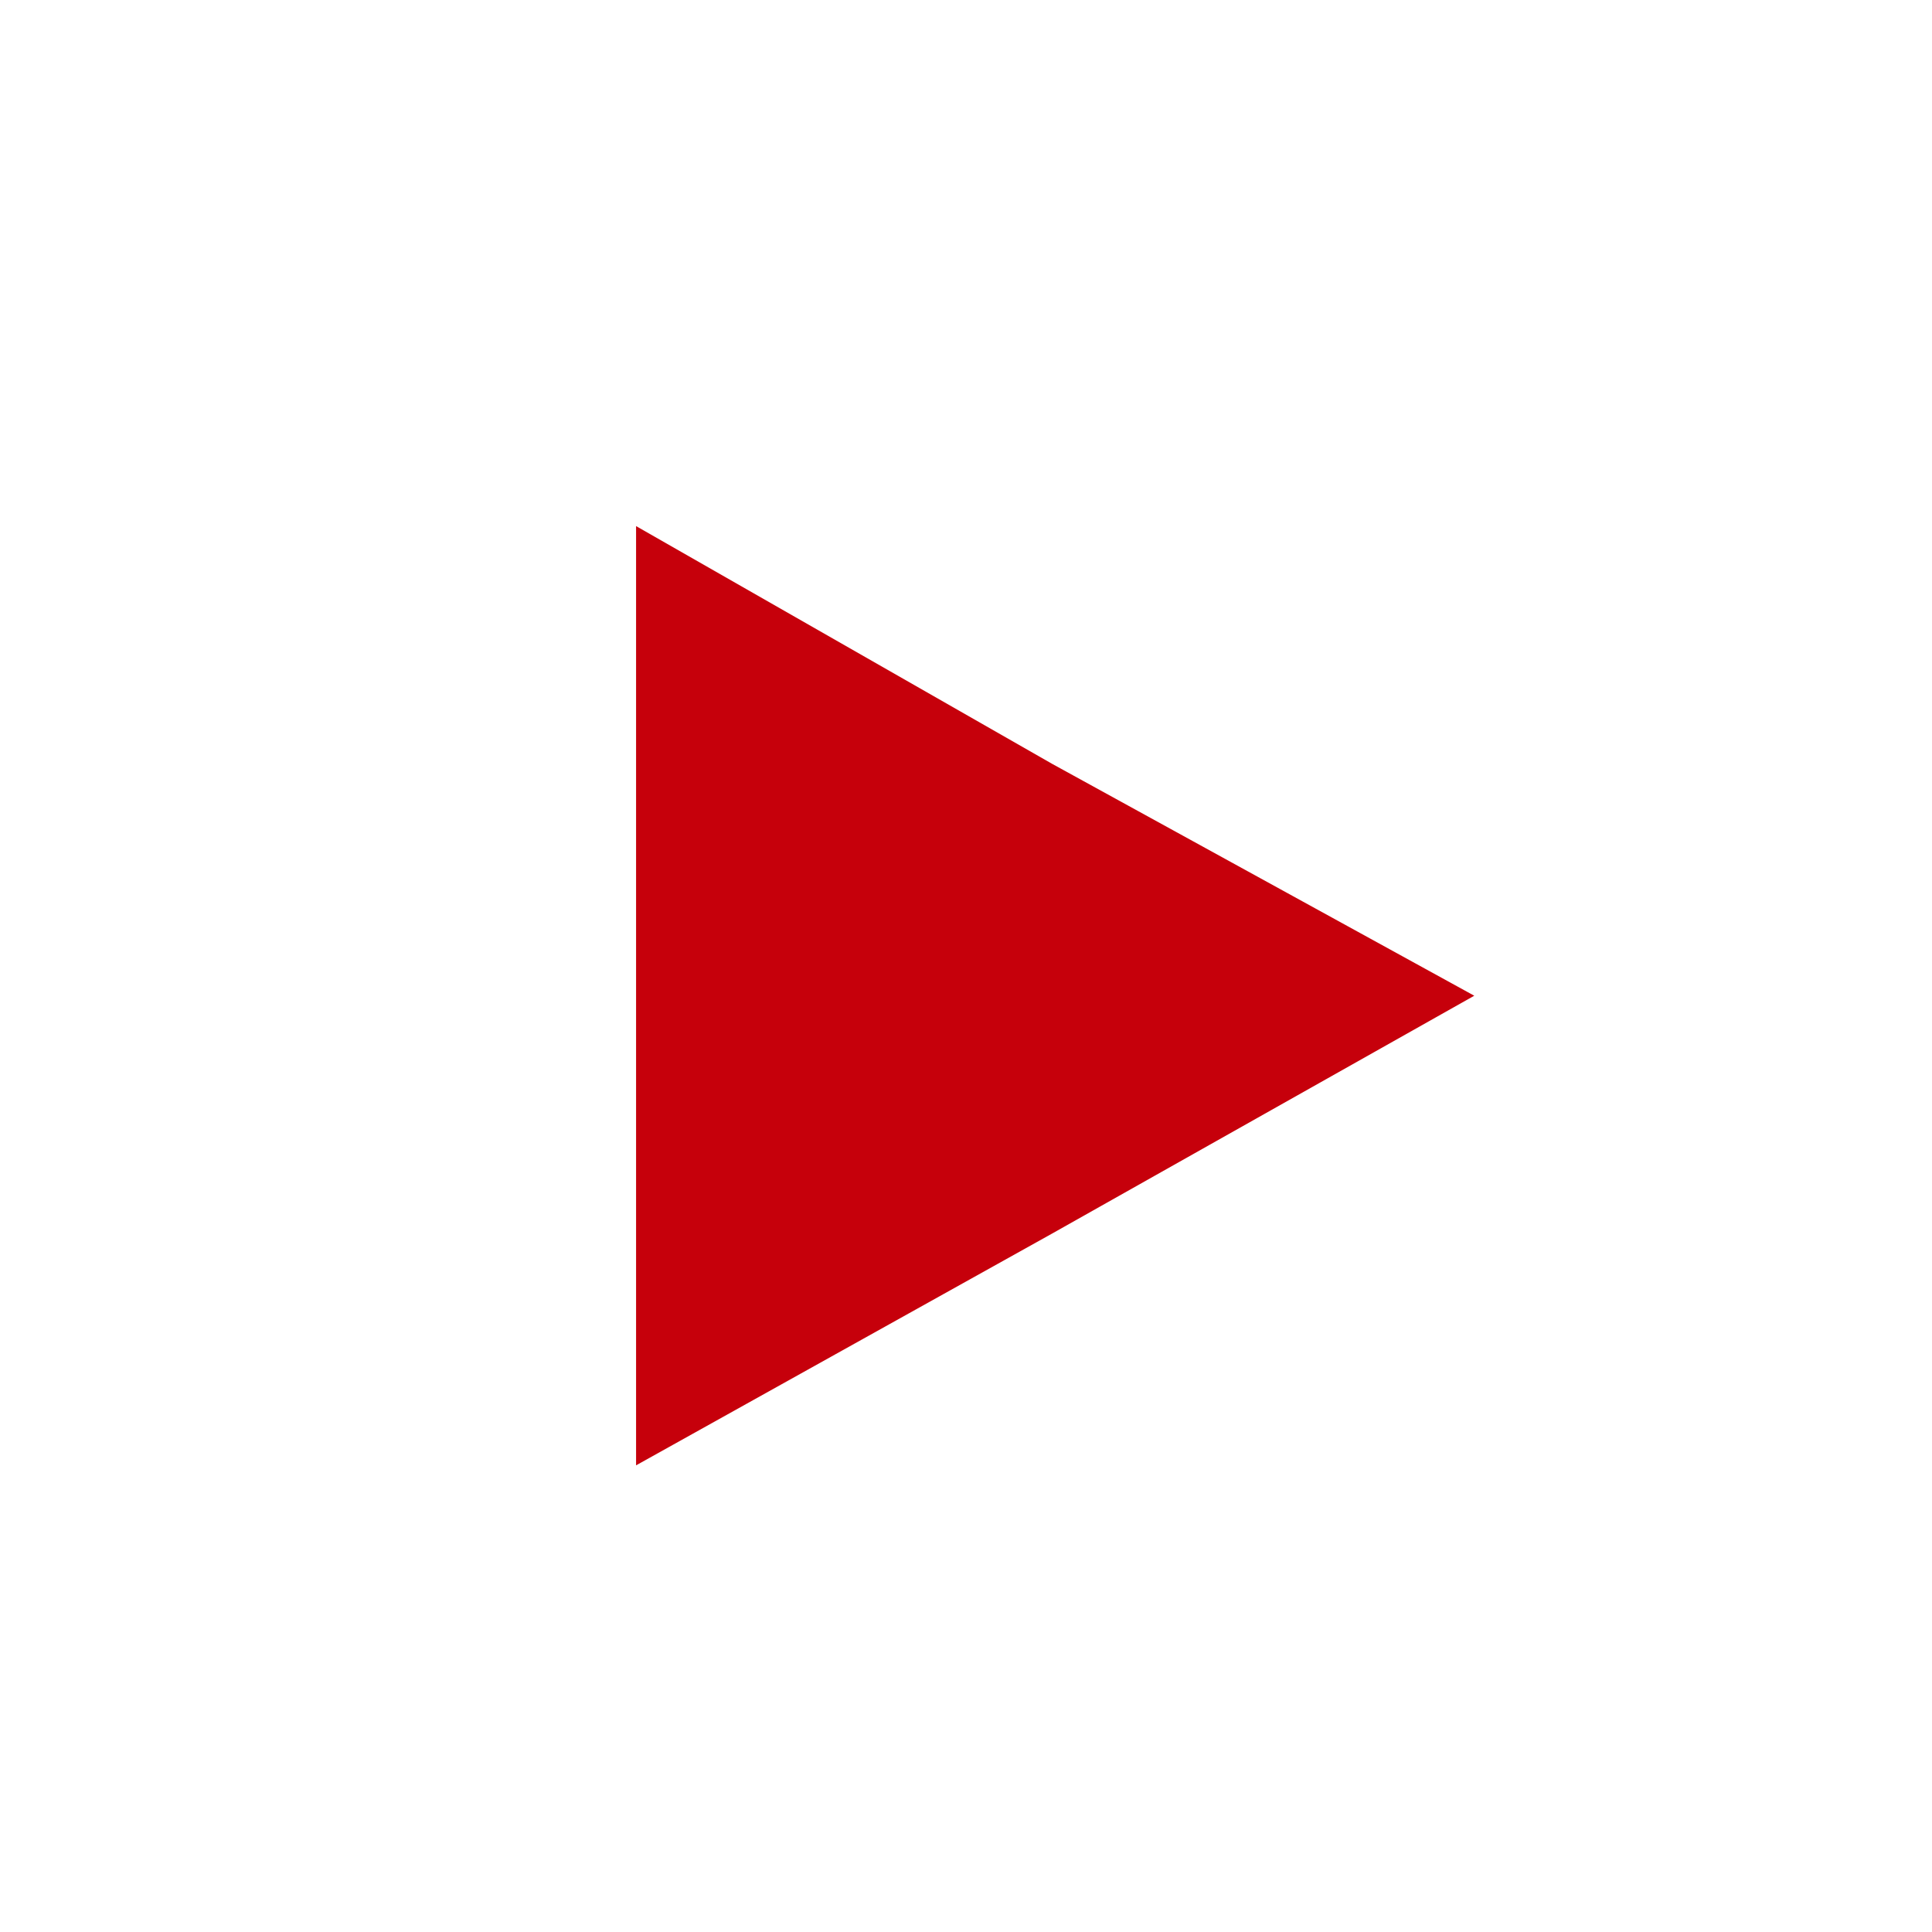
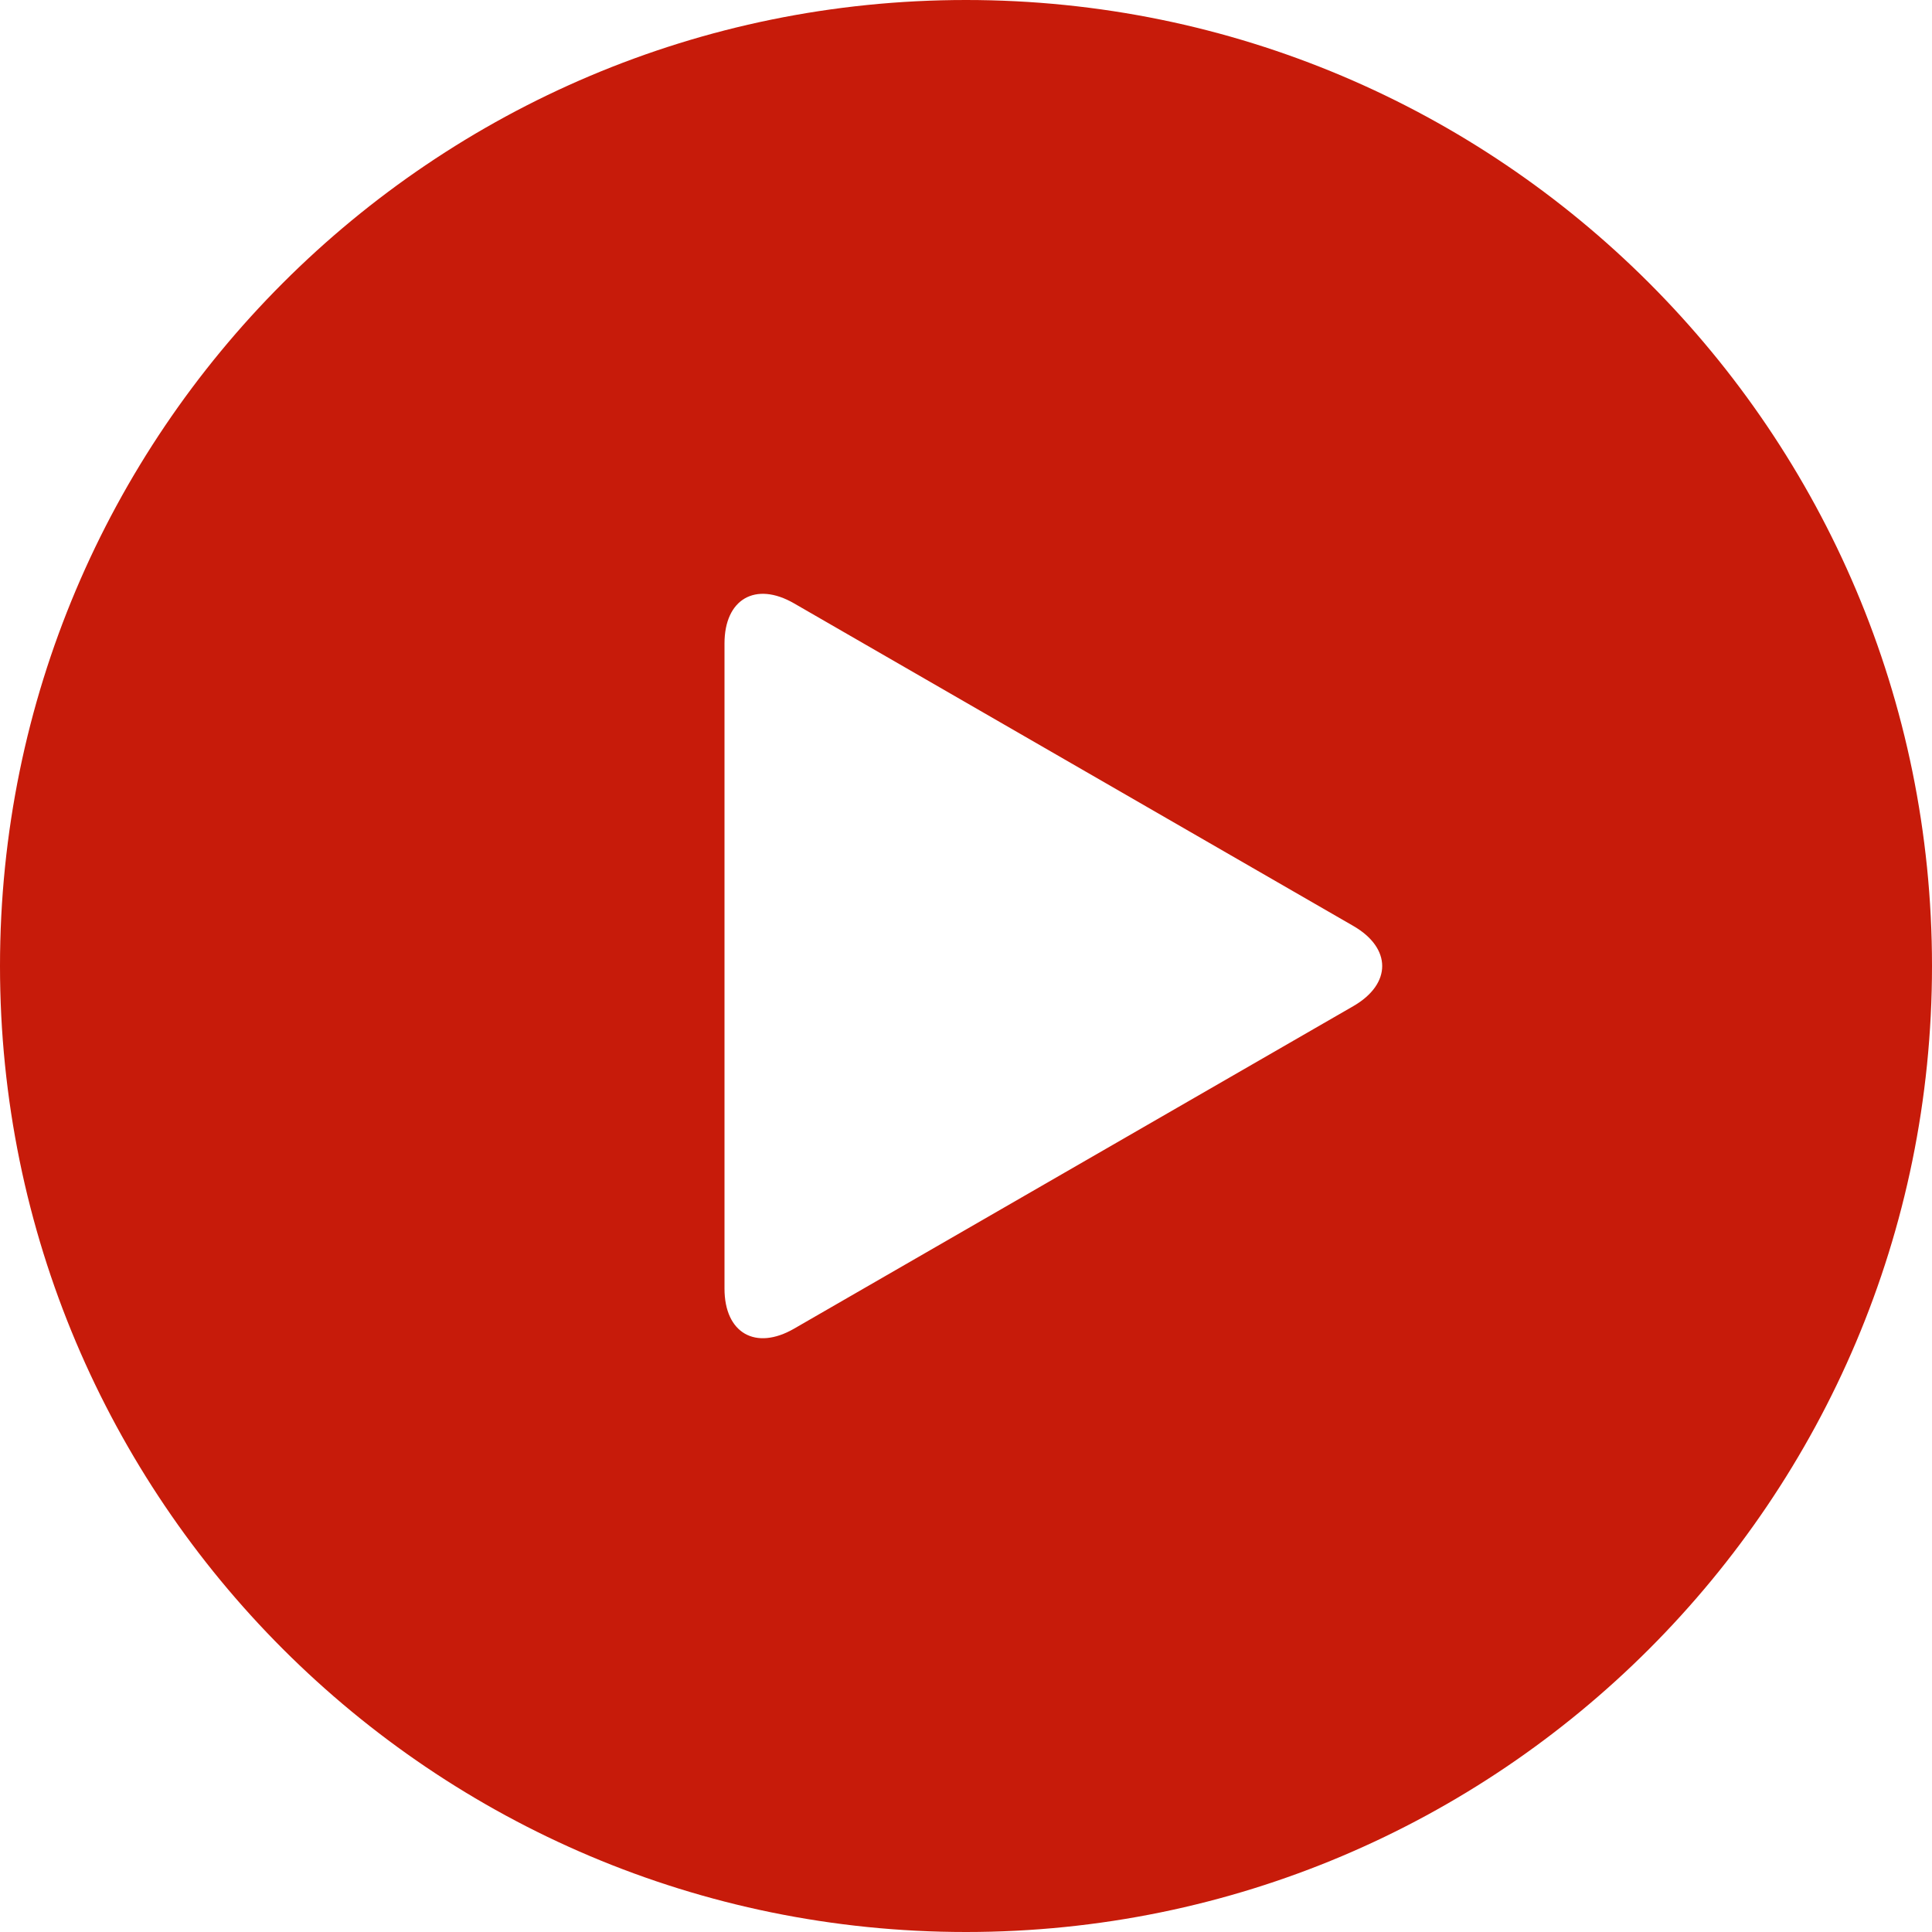
- <svg xmlns="http://www.w3.org/2000/svg" version="1.1" id="圖層_1" x="0px" y="0px" viewBox="0 0 65 65" style="enable-background:new 0 0 65 65;" xml:space="preserve">
-   <style type="text/css">
- 	.st0{fill:#C6000B;}
- </style>
-   <g id="圖層_2">
- </g>
-   <g id="圖層_1_1_">
-     <g>
-       <polygon class="st0" points="49.6,33.5 35.4,41.5 21.4,49.3 21.4,33.5 21.4,17.7 35.4,25.7   " />
+ <svg xmlns="http://www.w3.org/2000/svg" width="48px" height="48px" viewBox="0 0 48 48" version="1.1">
+   <defs />
+   <g id="Components" stroke="none" stroke-width="1" fill="none" fill-rule="evenodd">
+     <g id="Audio" transform="translate(-504, -645)" fill="#C71B0A">
+       <g id="Group" transform="translate(480, 617)">
+         <path d="M48,76 C61.255,76 72,65.255 72,52 C72,38.745 61.255,28 48,28 C34.745,28 24,38.745 24,52 C24,65.255 34.745,76 48,76 Z M43.727,61.011 C42.773,61.561 42,61.122 42,60.015 L42,43.986 C42,42.886 42.768,42.437 43.727,42.99 L57.623,51.005 C58.577,51.555 58.582,52.444 57.623,52.997 L43.727,61.011 Z" id="icon-audio-play" />
+       </g>
    </g>
  </g>
</svg>
